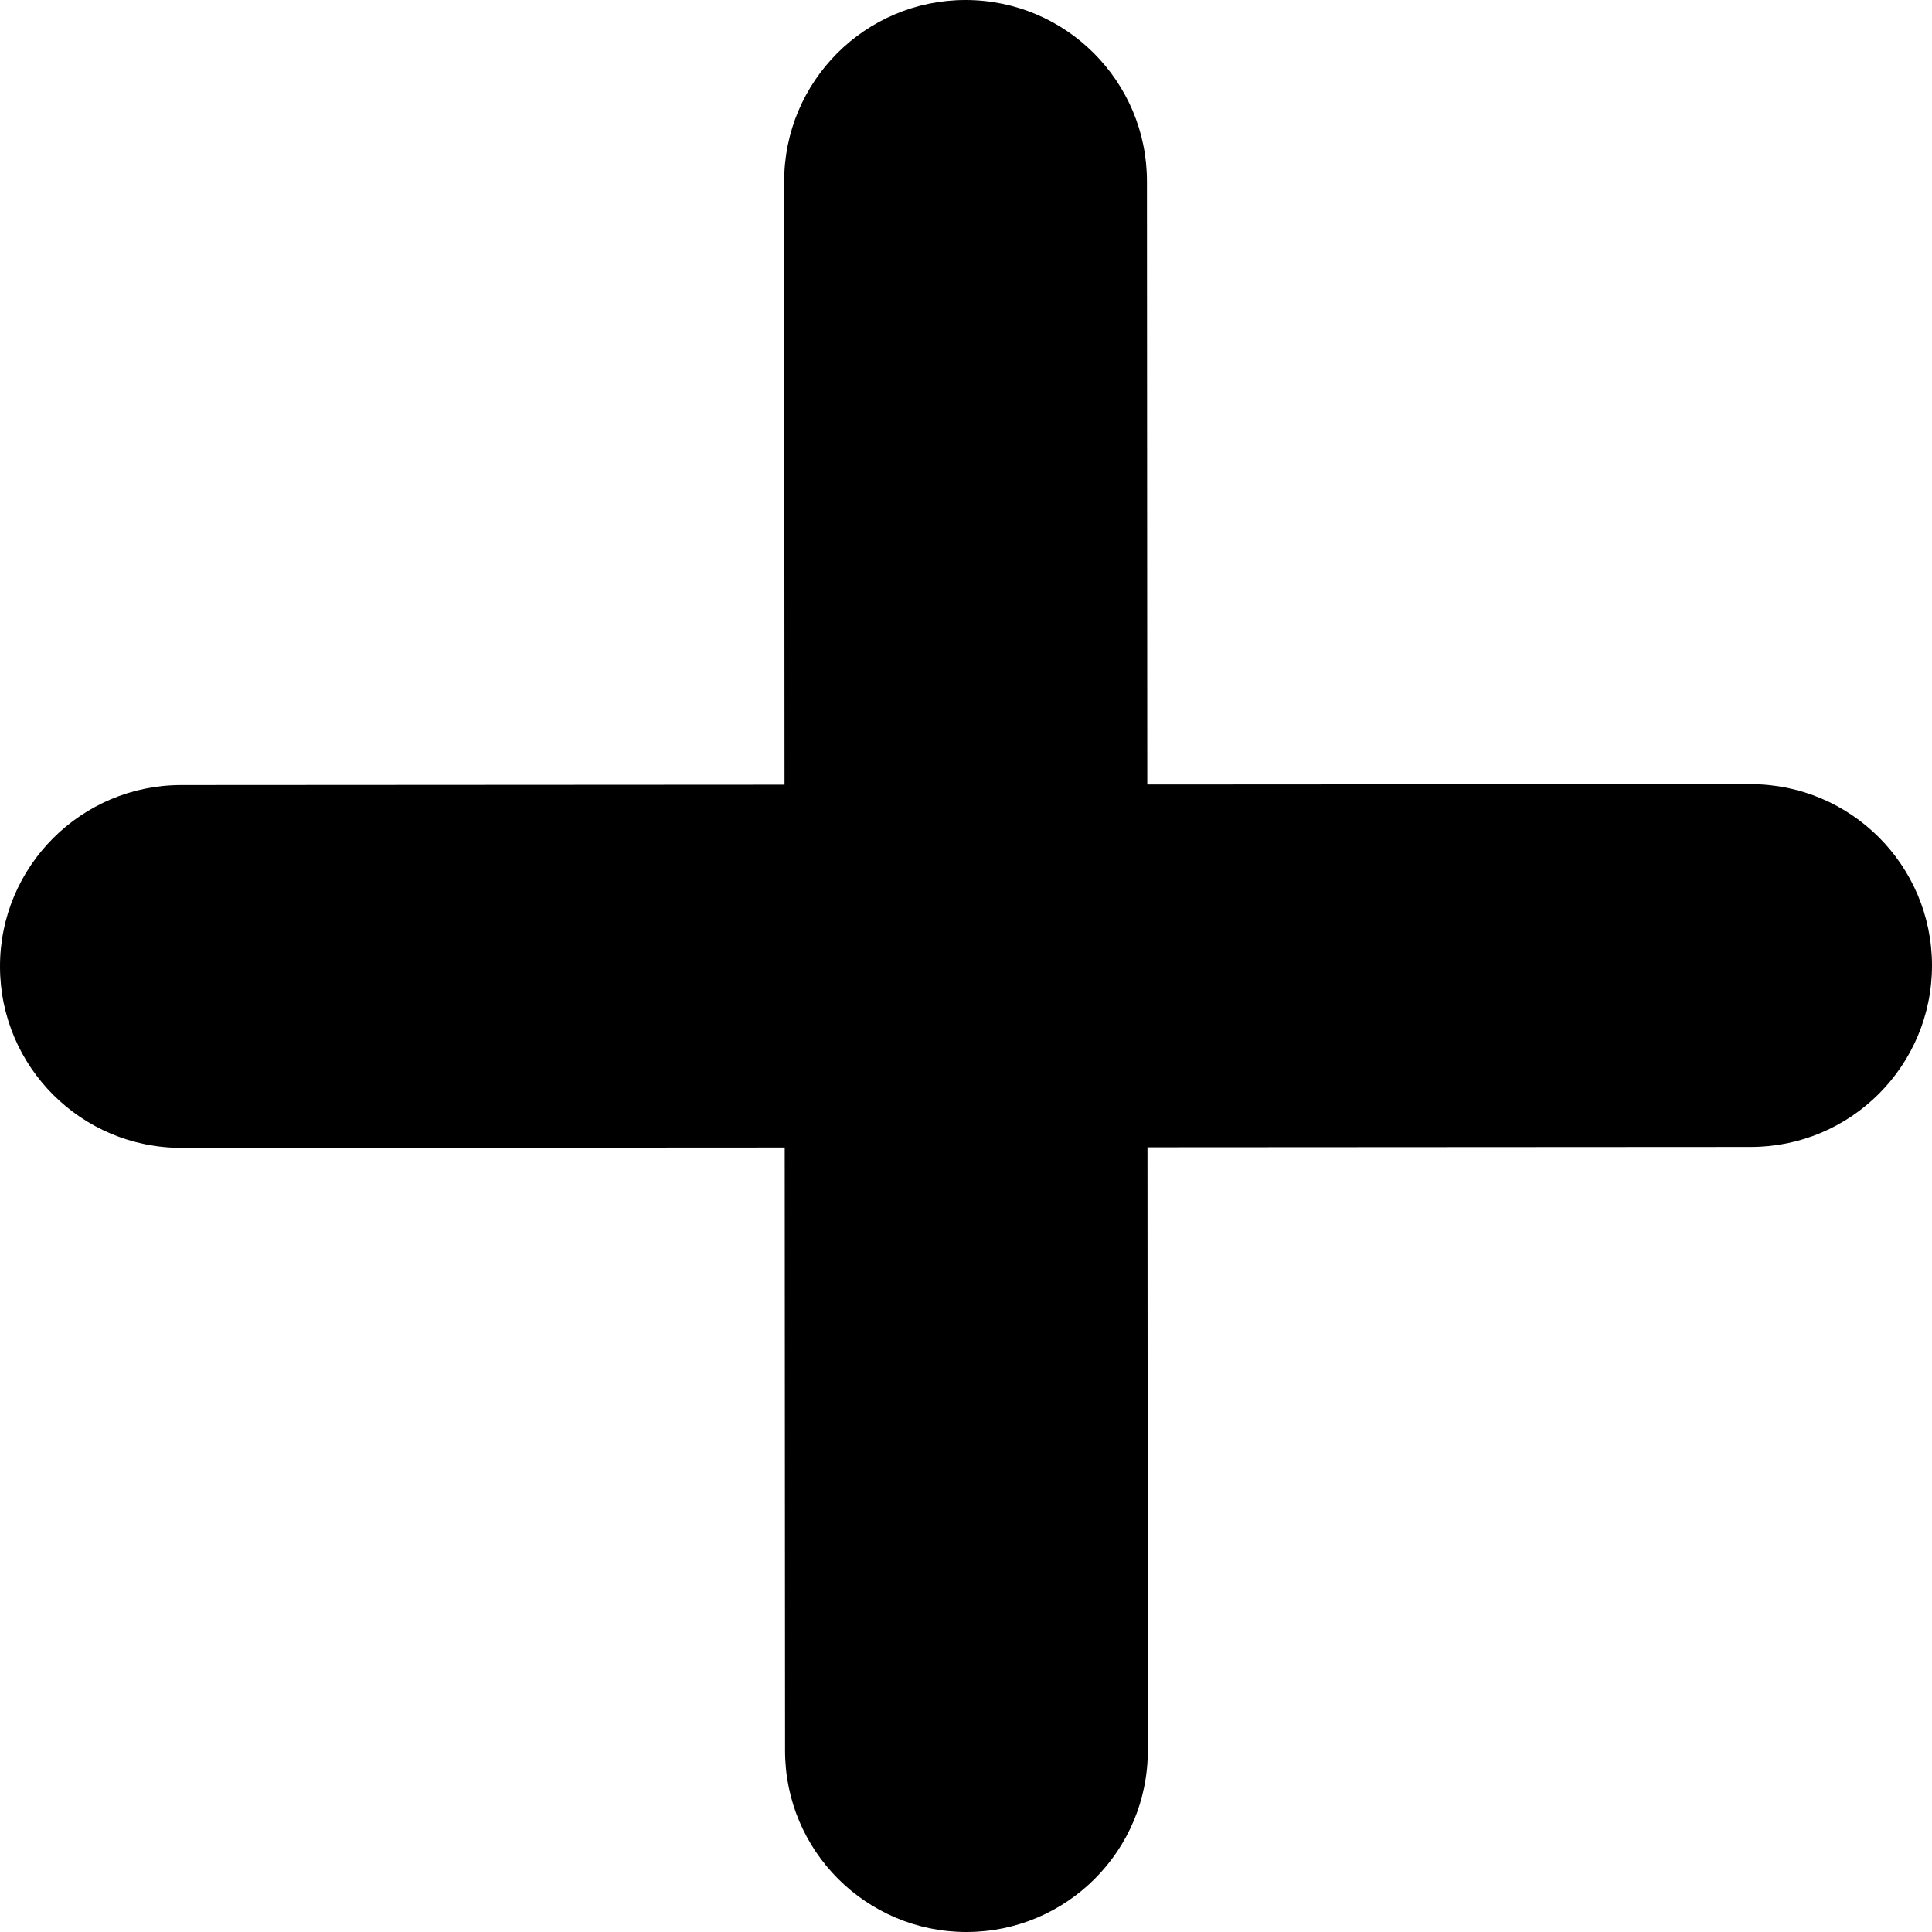
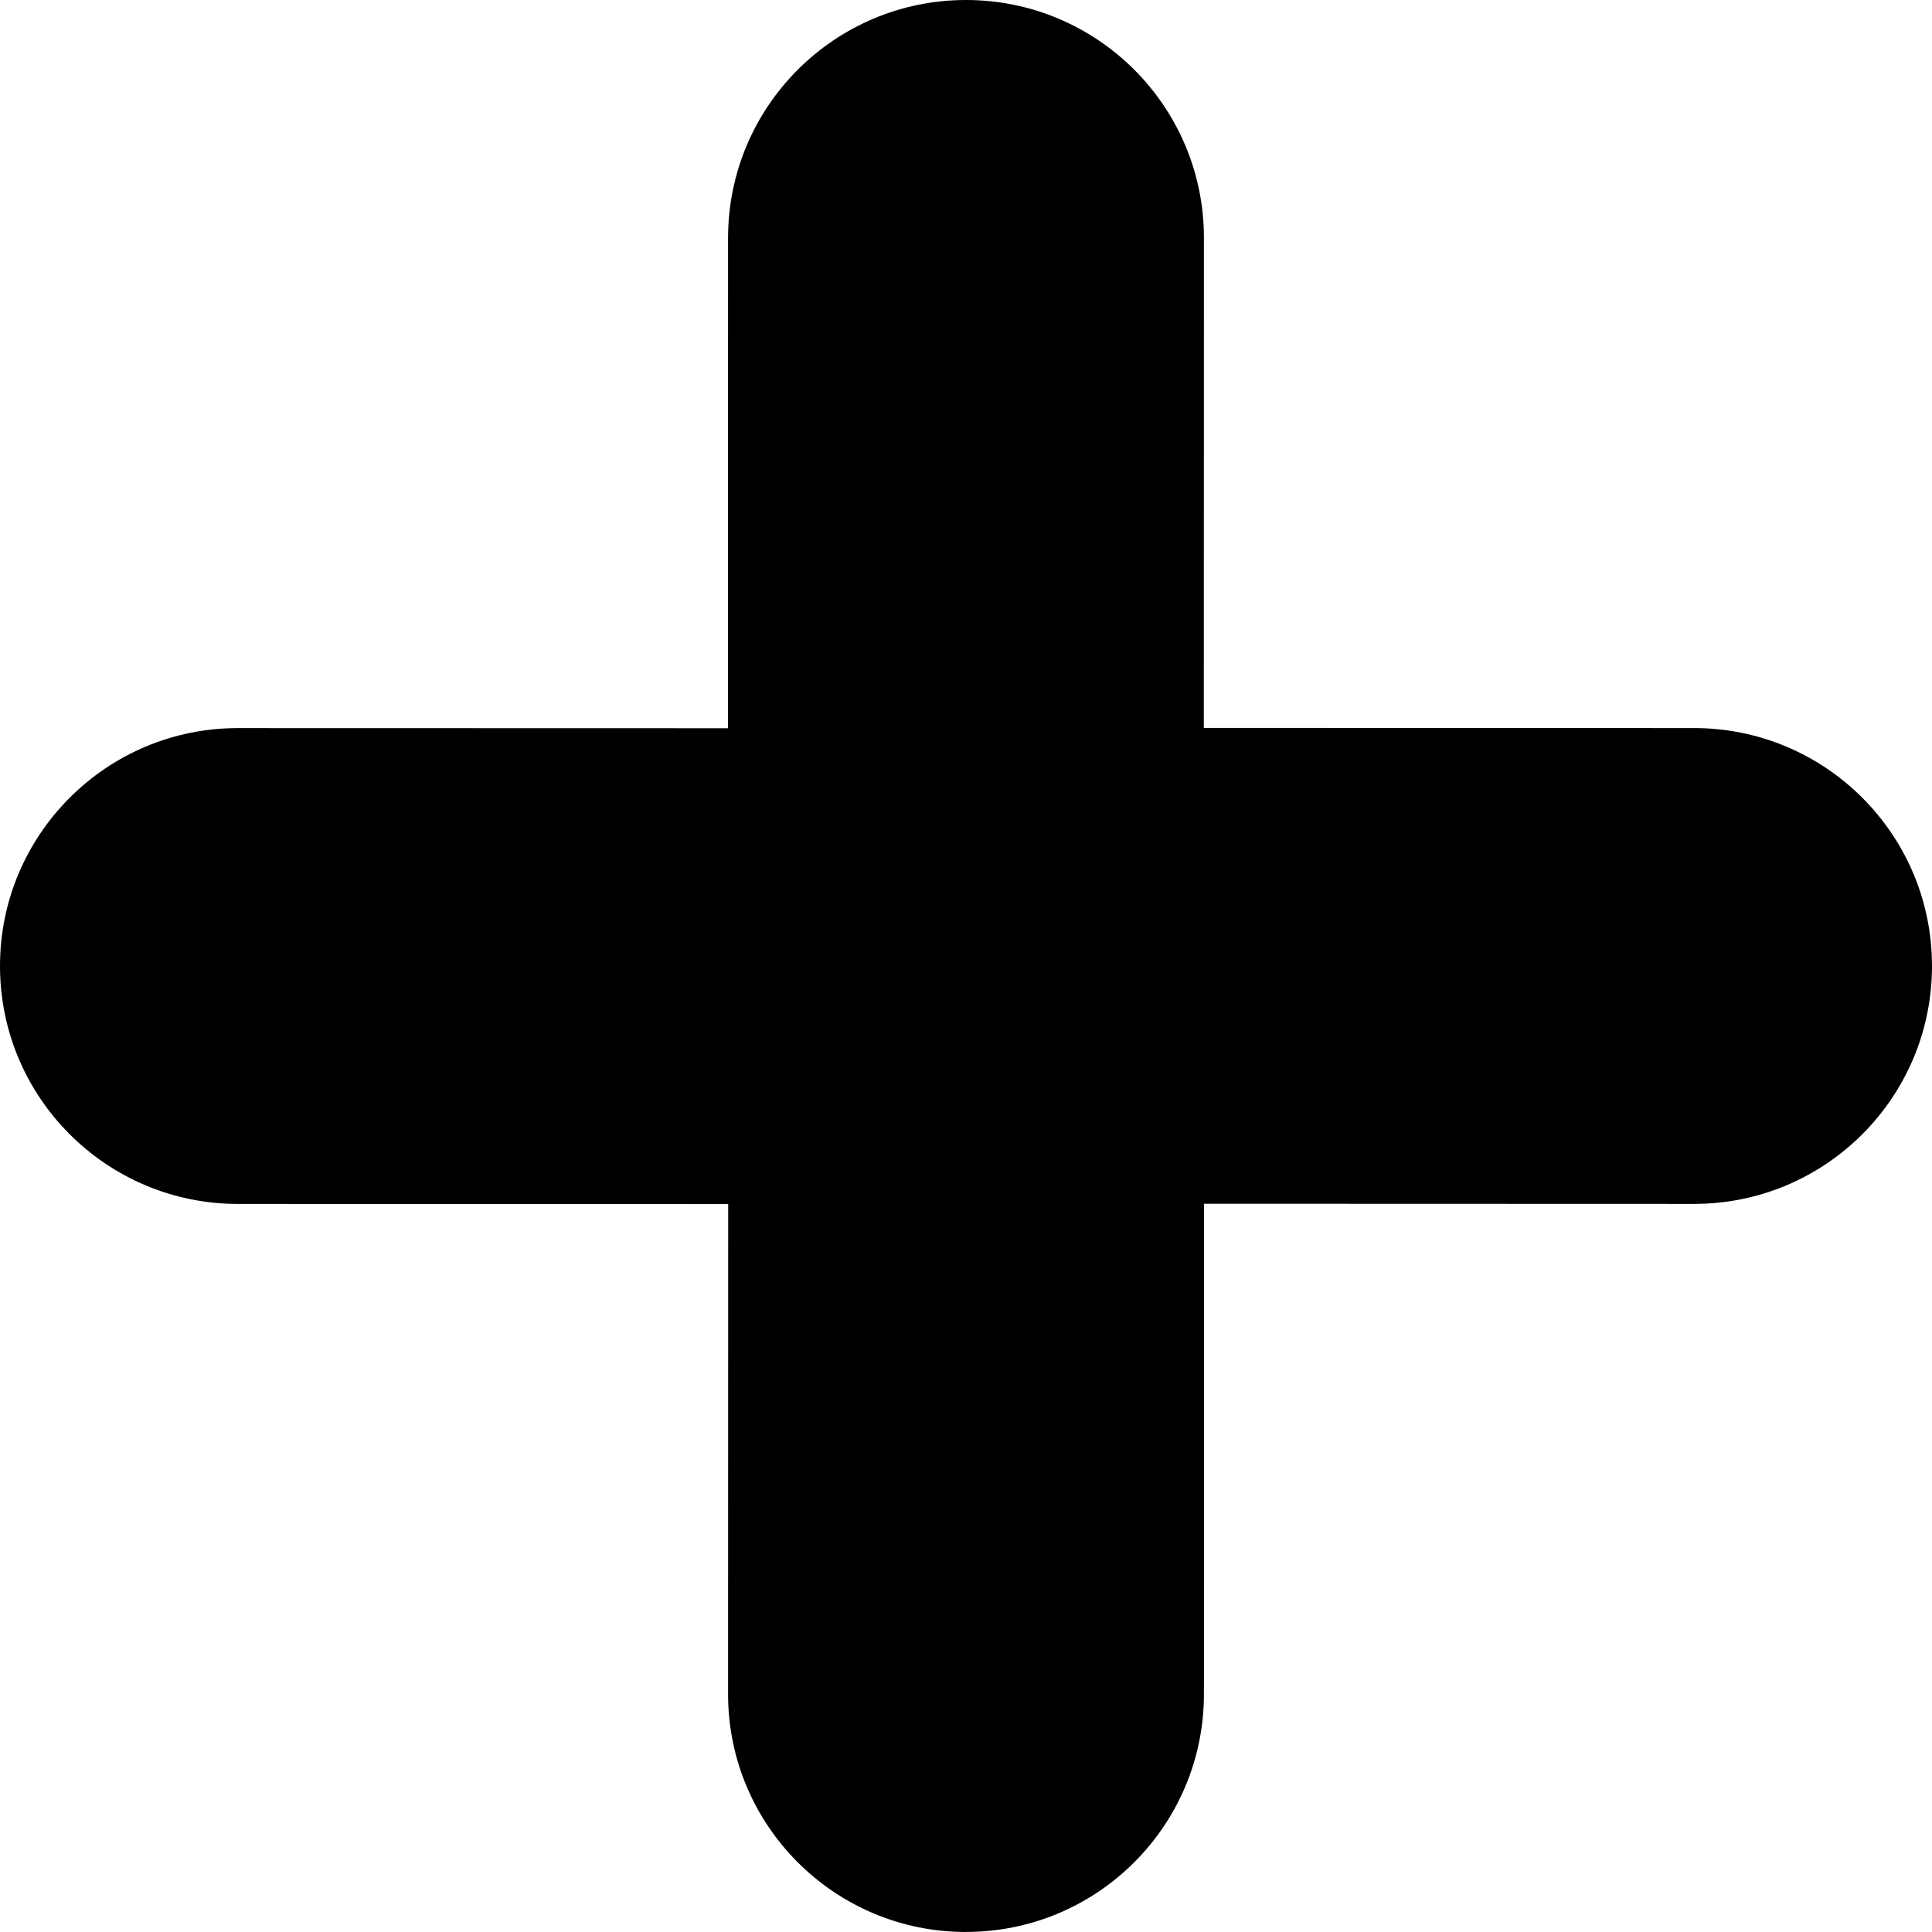
- <svg xmlns="http://www.w3.org/2000/svg" id="Layer_1" data-name="Layer 1" viewBox="0 0 609.73 609.73">
-   <path d="M305.04,609.73c-15.82,.01-30.15-6.4-40.52-16.76-10.37-10.37-16.76-24.65-16.76-40.45l-.11-190.37-190.37,.11C25.66,362.28,.02,336.66,0,305.04c-.02-15.82,6.4-30.14,16.77-40.51,10.37-10.37,24.65-16.76,40.45-16.77l190.37-.11-.11-190.37C247.46,25.67,273.07,.02,304.69,0c15.82,0,30.14,6.4,40.51,16.77,10.37,10.37,16.77,24.65,16.77,40.45l.11,190.37,190.37-.11c31.61-.02,57.26,25.6,57.28,57.21,.01,15.82-6.4,30.15-16.77,40.52s-24.65,16.76-40.45,16.76l-190.37,.11,.11,190.37c.02,31.62-25.59,57.26-57.21,57.28h0Z" />
+ <svg xmlns="http://www.w3.org/2000/svg" id="Layer_1" data-name="Layer 1" viewBox="0 0 616.14 616.14">
+   <path d="M308.11,616.14c-20.97,.01-39.96-8.48-53.7-22.22-13.74-13.74-22.21-32.68-22.22-53.61l.04-156.32-156.32-.04C34.01,383.97,.02,350.02,0,308.11c-.02-20.97,8.49-39.95,22.22-53.69s32.67-22.22,53.61-22.22l156.32,.04,.04-156.31C232.17,34.02,266.12,.03,308.03,0c20.97-.01,39.95,8.49,53.69,22.22,13.74,13.74,22.22,32.68,22.23,53.61l-.04,156.31,156.32,.05c41.9-.02,75.89,33.93,75.91,75.83,.01,20.97-8.48,39.96-22.22,53.7s-32.68,22.21-53.61,22.22l-156.32-.05-.04,156.32c.03,41.9-33.92,75.89-75.83,75.91Z" />
</svg>
